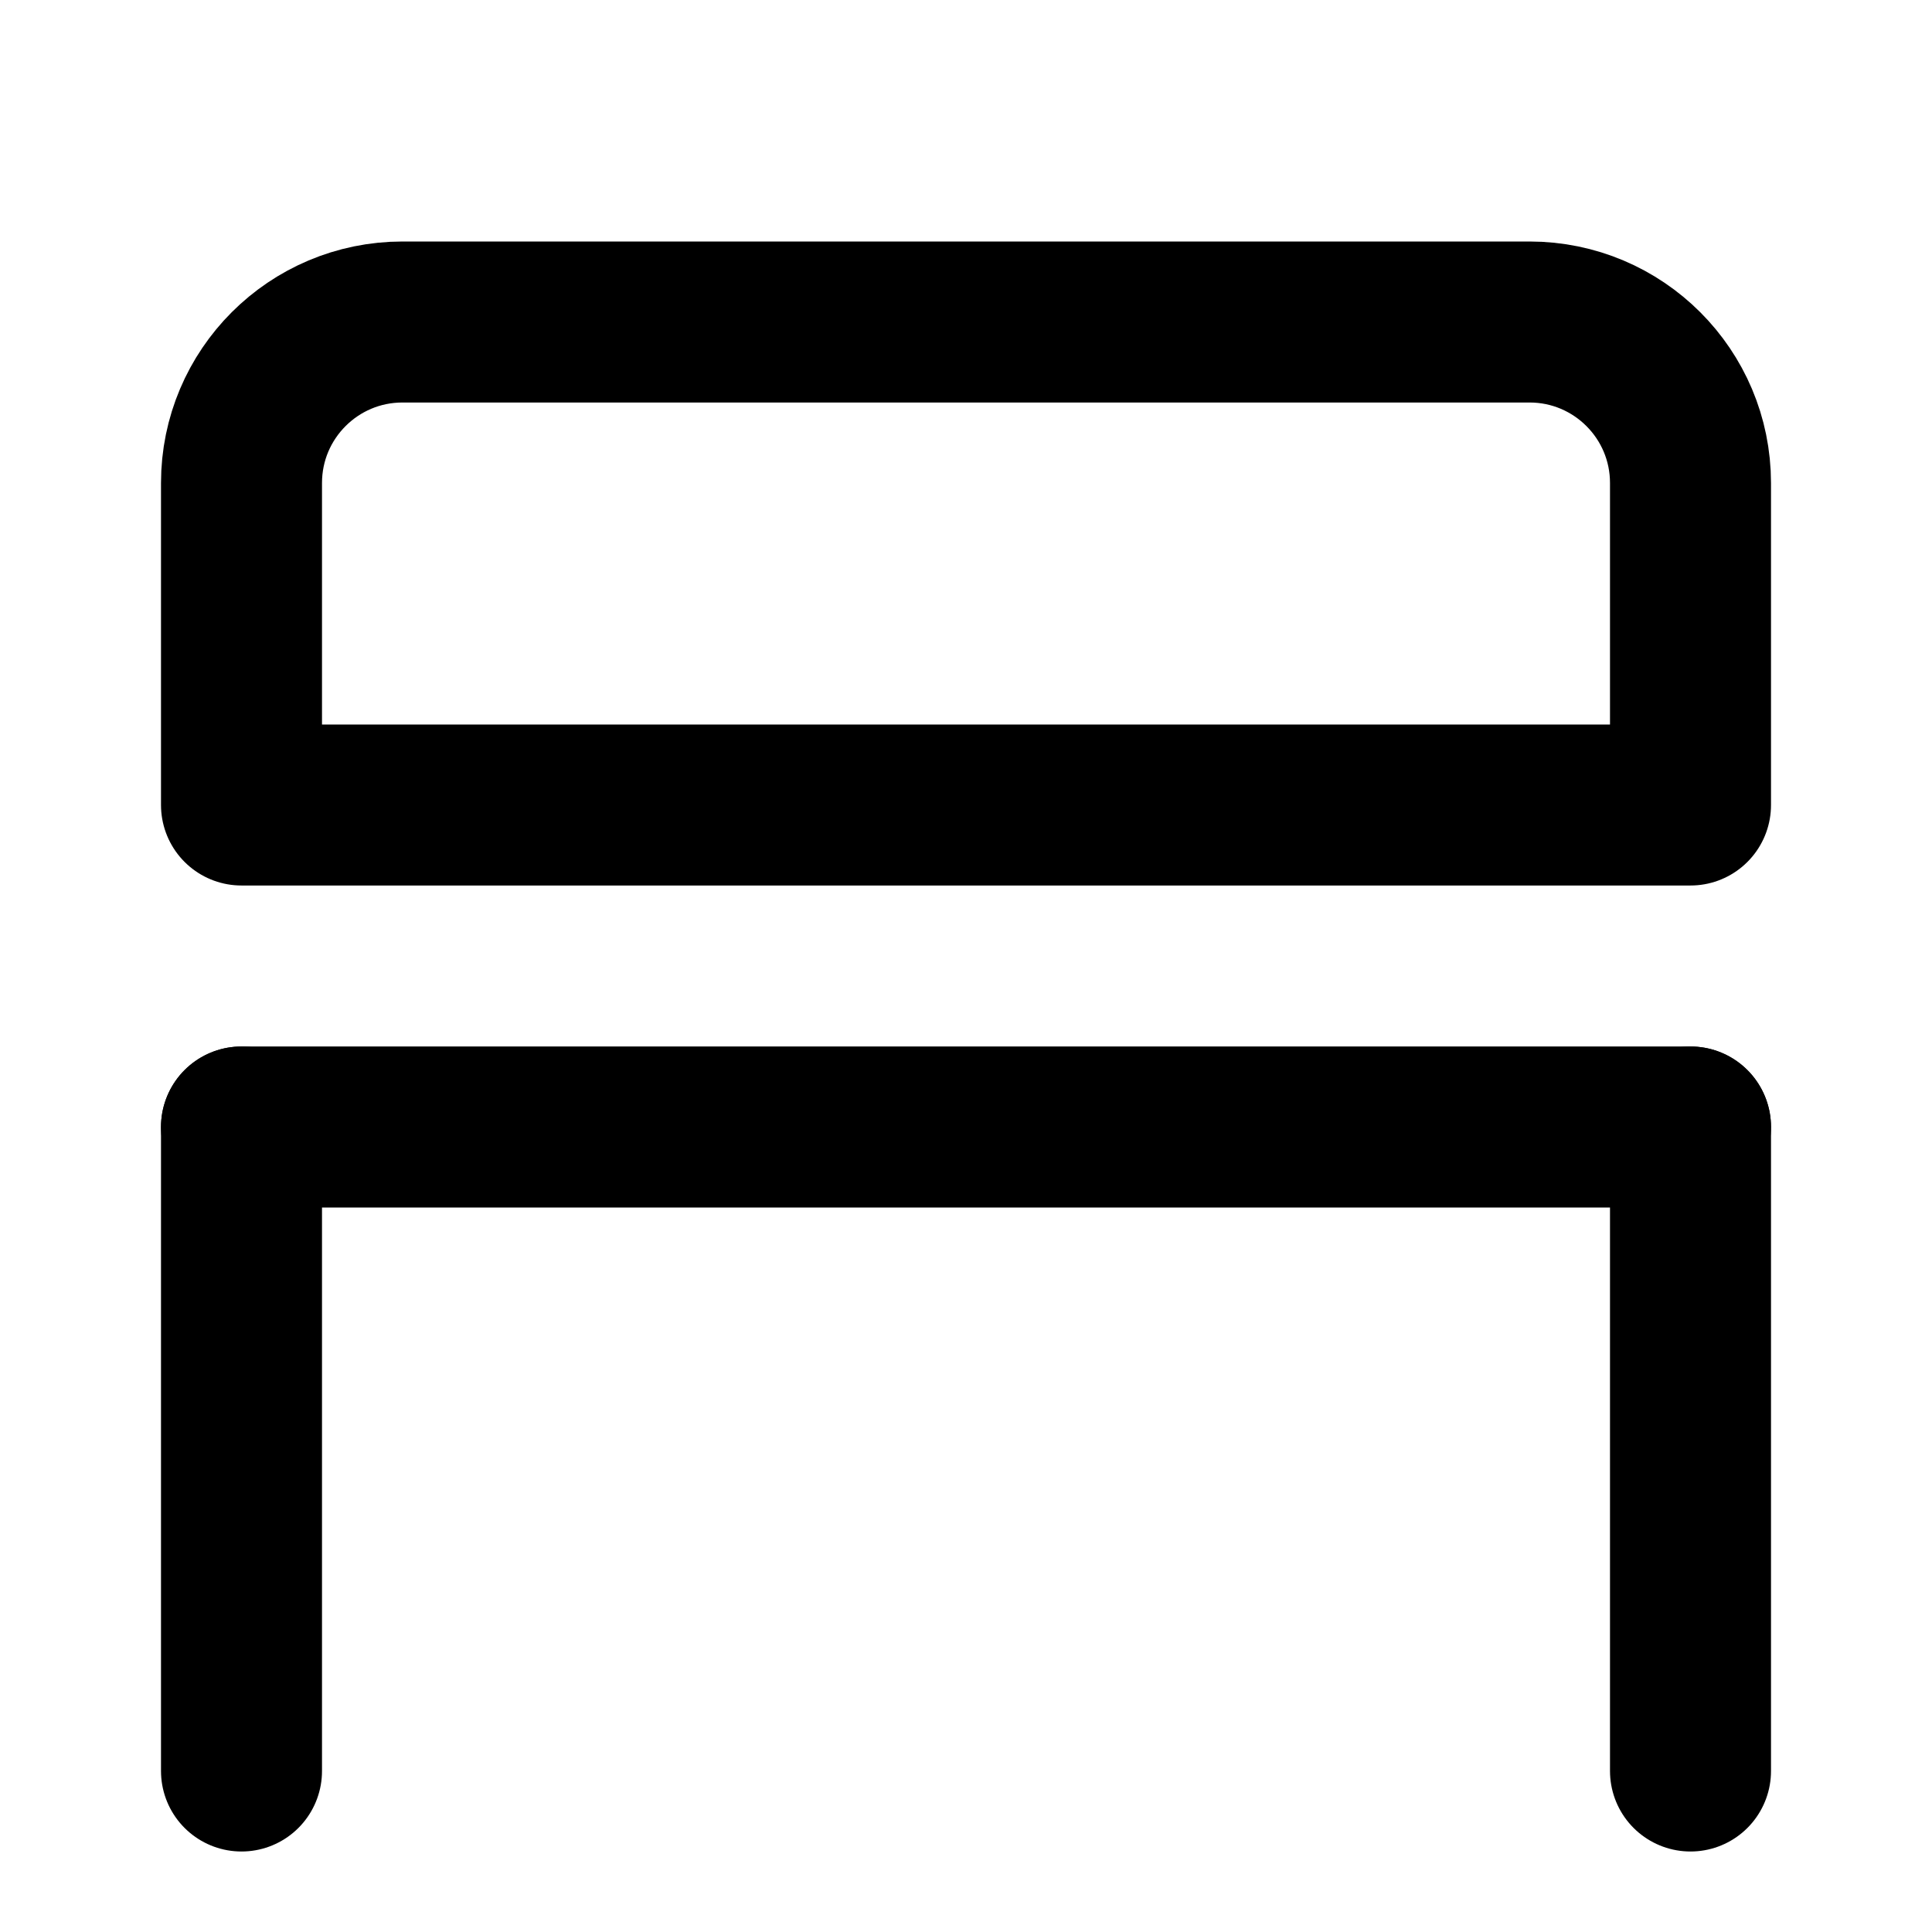
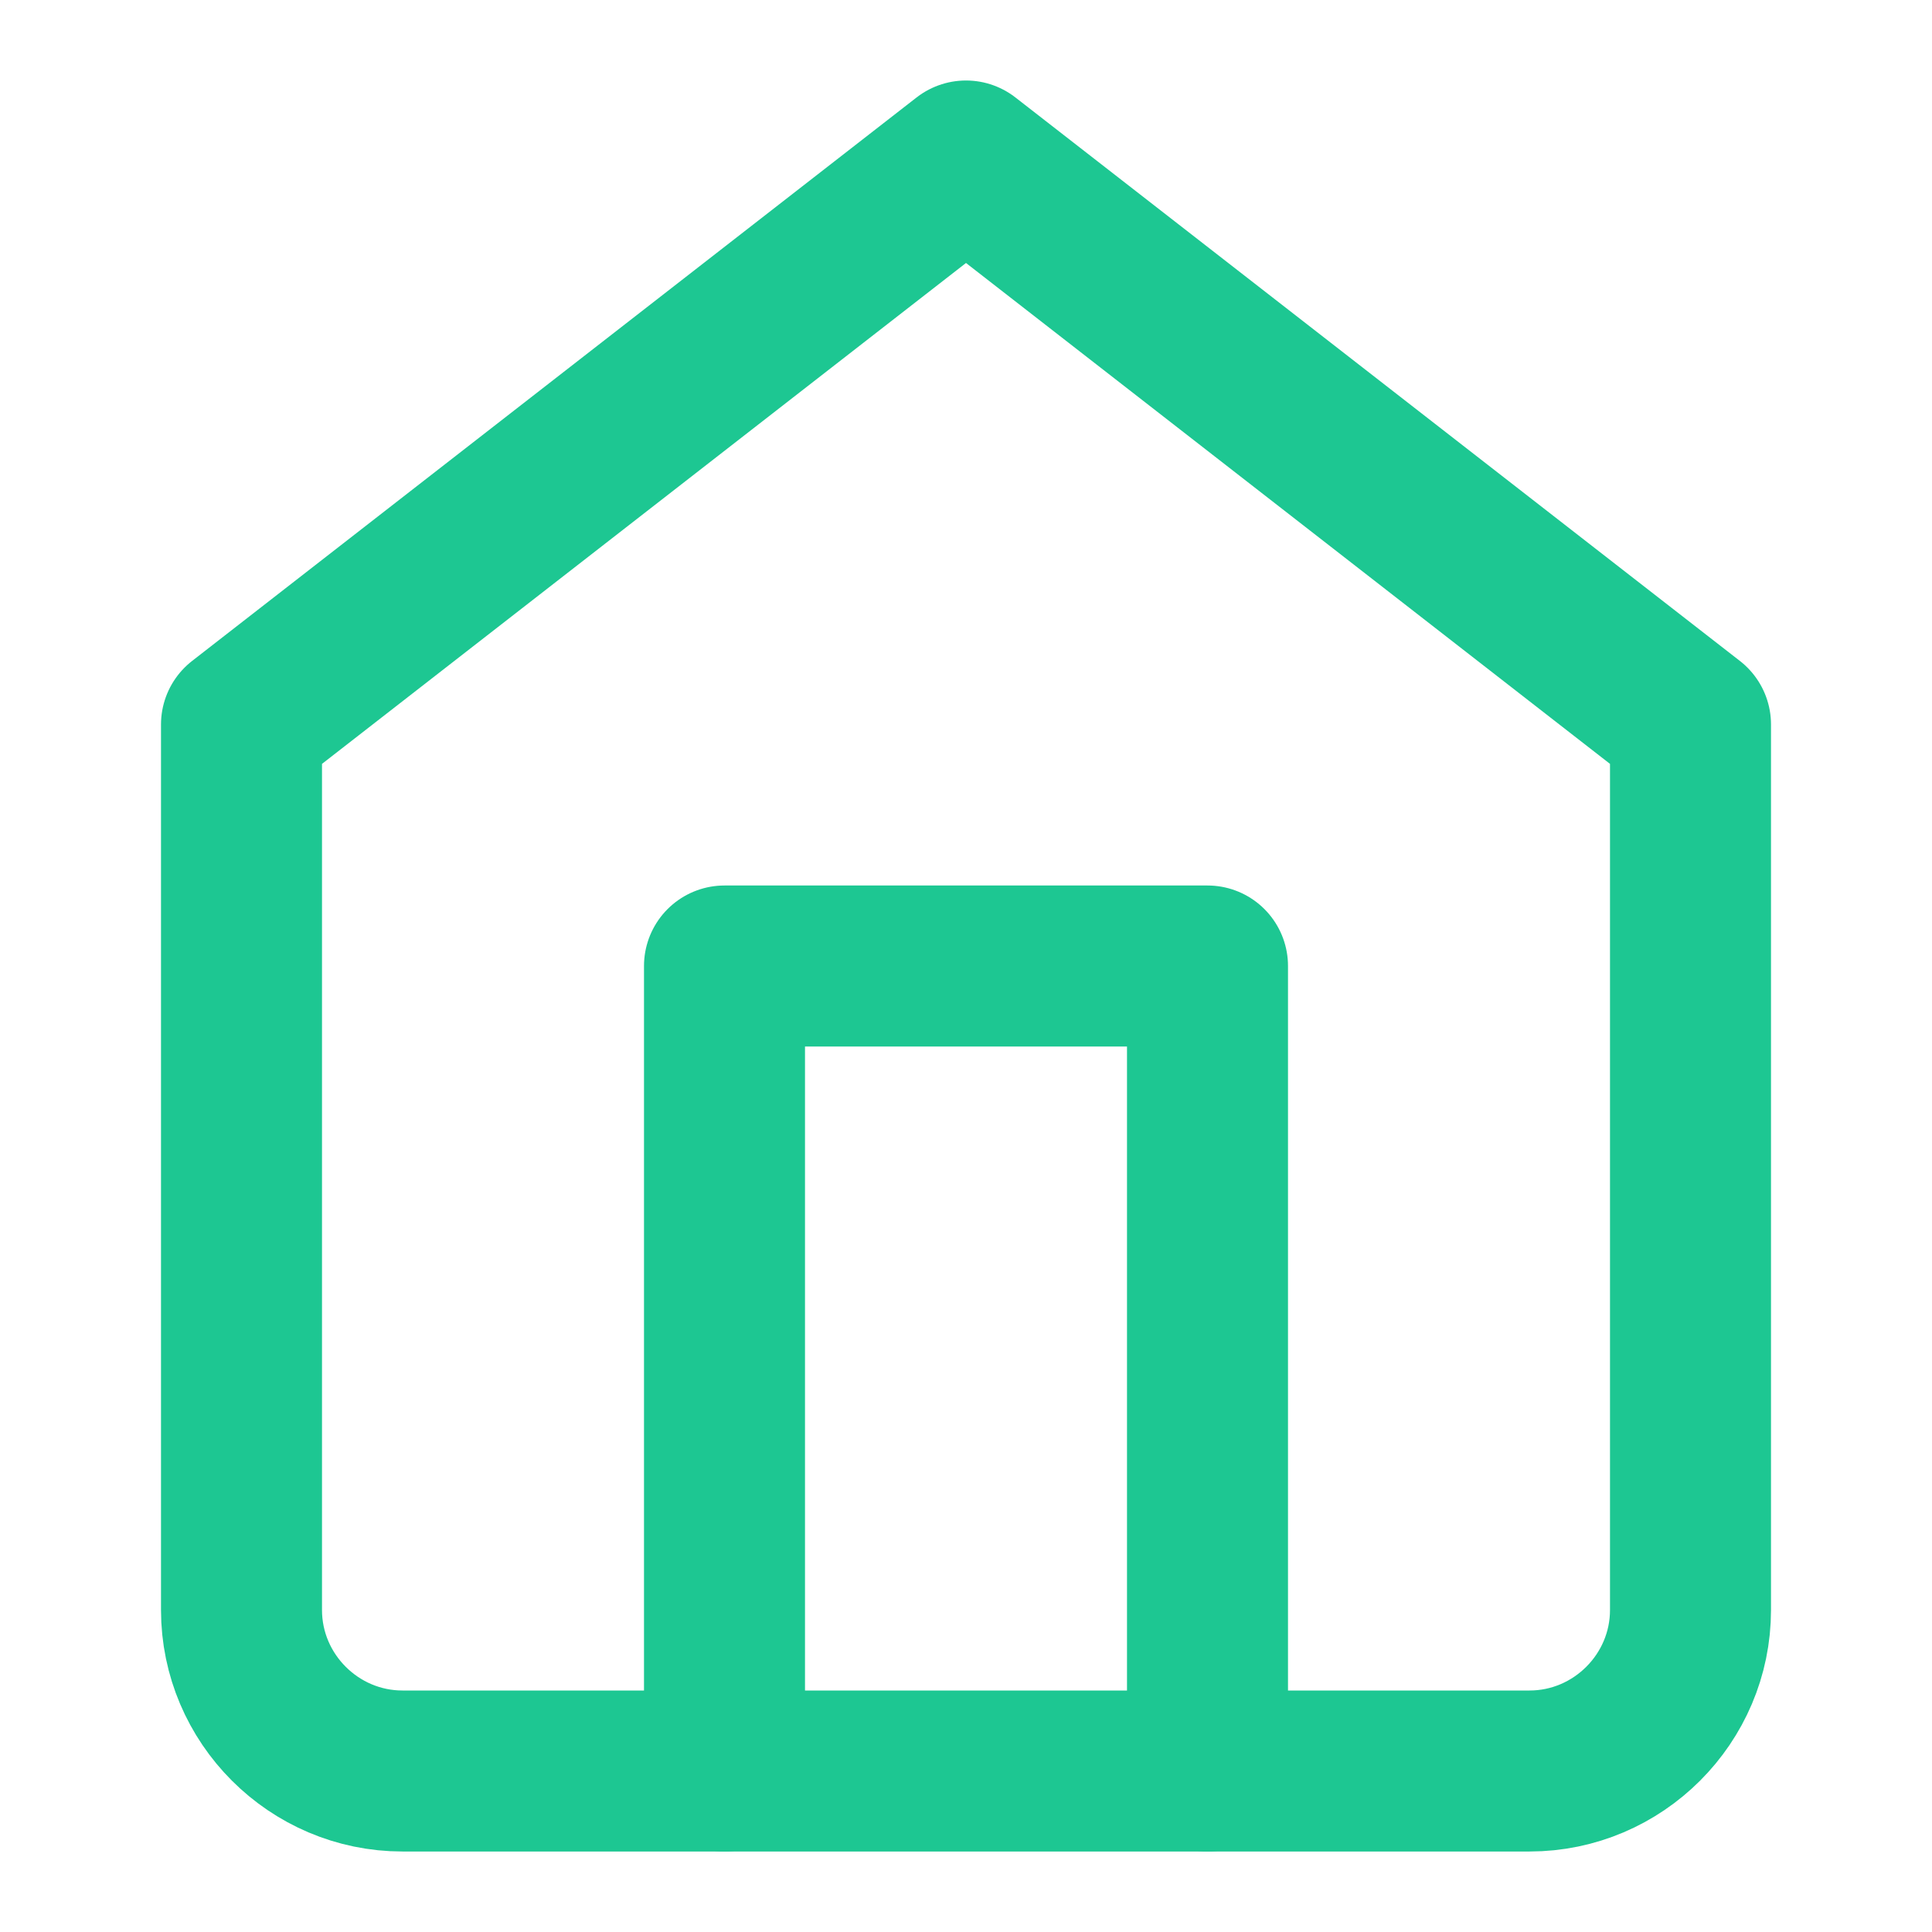
- <svg xmlns="http://www.w3.org/2000/svg" viewBox="0 0 24 24" fill="none" stroke="#000000" stroke-width="2" stroke-linecap="round" stroke-linejoin="round">
-   <path d="M3 10h18V6a2 2 0 0 0-2-2H5a2 2 0 0 0-2 2z" />
-   <path d="M21 14v8" />
-   <path d="M3 14v8" />
-   <path d="M3 14h18" />
+ <svg xmlns="http://www.w3.org/2000/svg" id="Layer_1" version="1.1" viewBox="0 0 24 24">
+   <defs>
+     <style>
+       .st0 {
+         fill: none;
+         stroke: #1dc792;
+         stroke-linecap: round;
+         stroke-linejoin: round;
+         stroke-width: 2px;
+       }
+     </style>
+   </defs>
+   <path class="st0" d="M3,9L12,2l9,7v11c0,1.1-.9,2-2,2H5c-1.1,0-2-.9-2-2v-11Z" />
+   <polyline class="st0" points="9 22 9 12 15 12 15 22" />
</svg>
